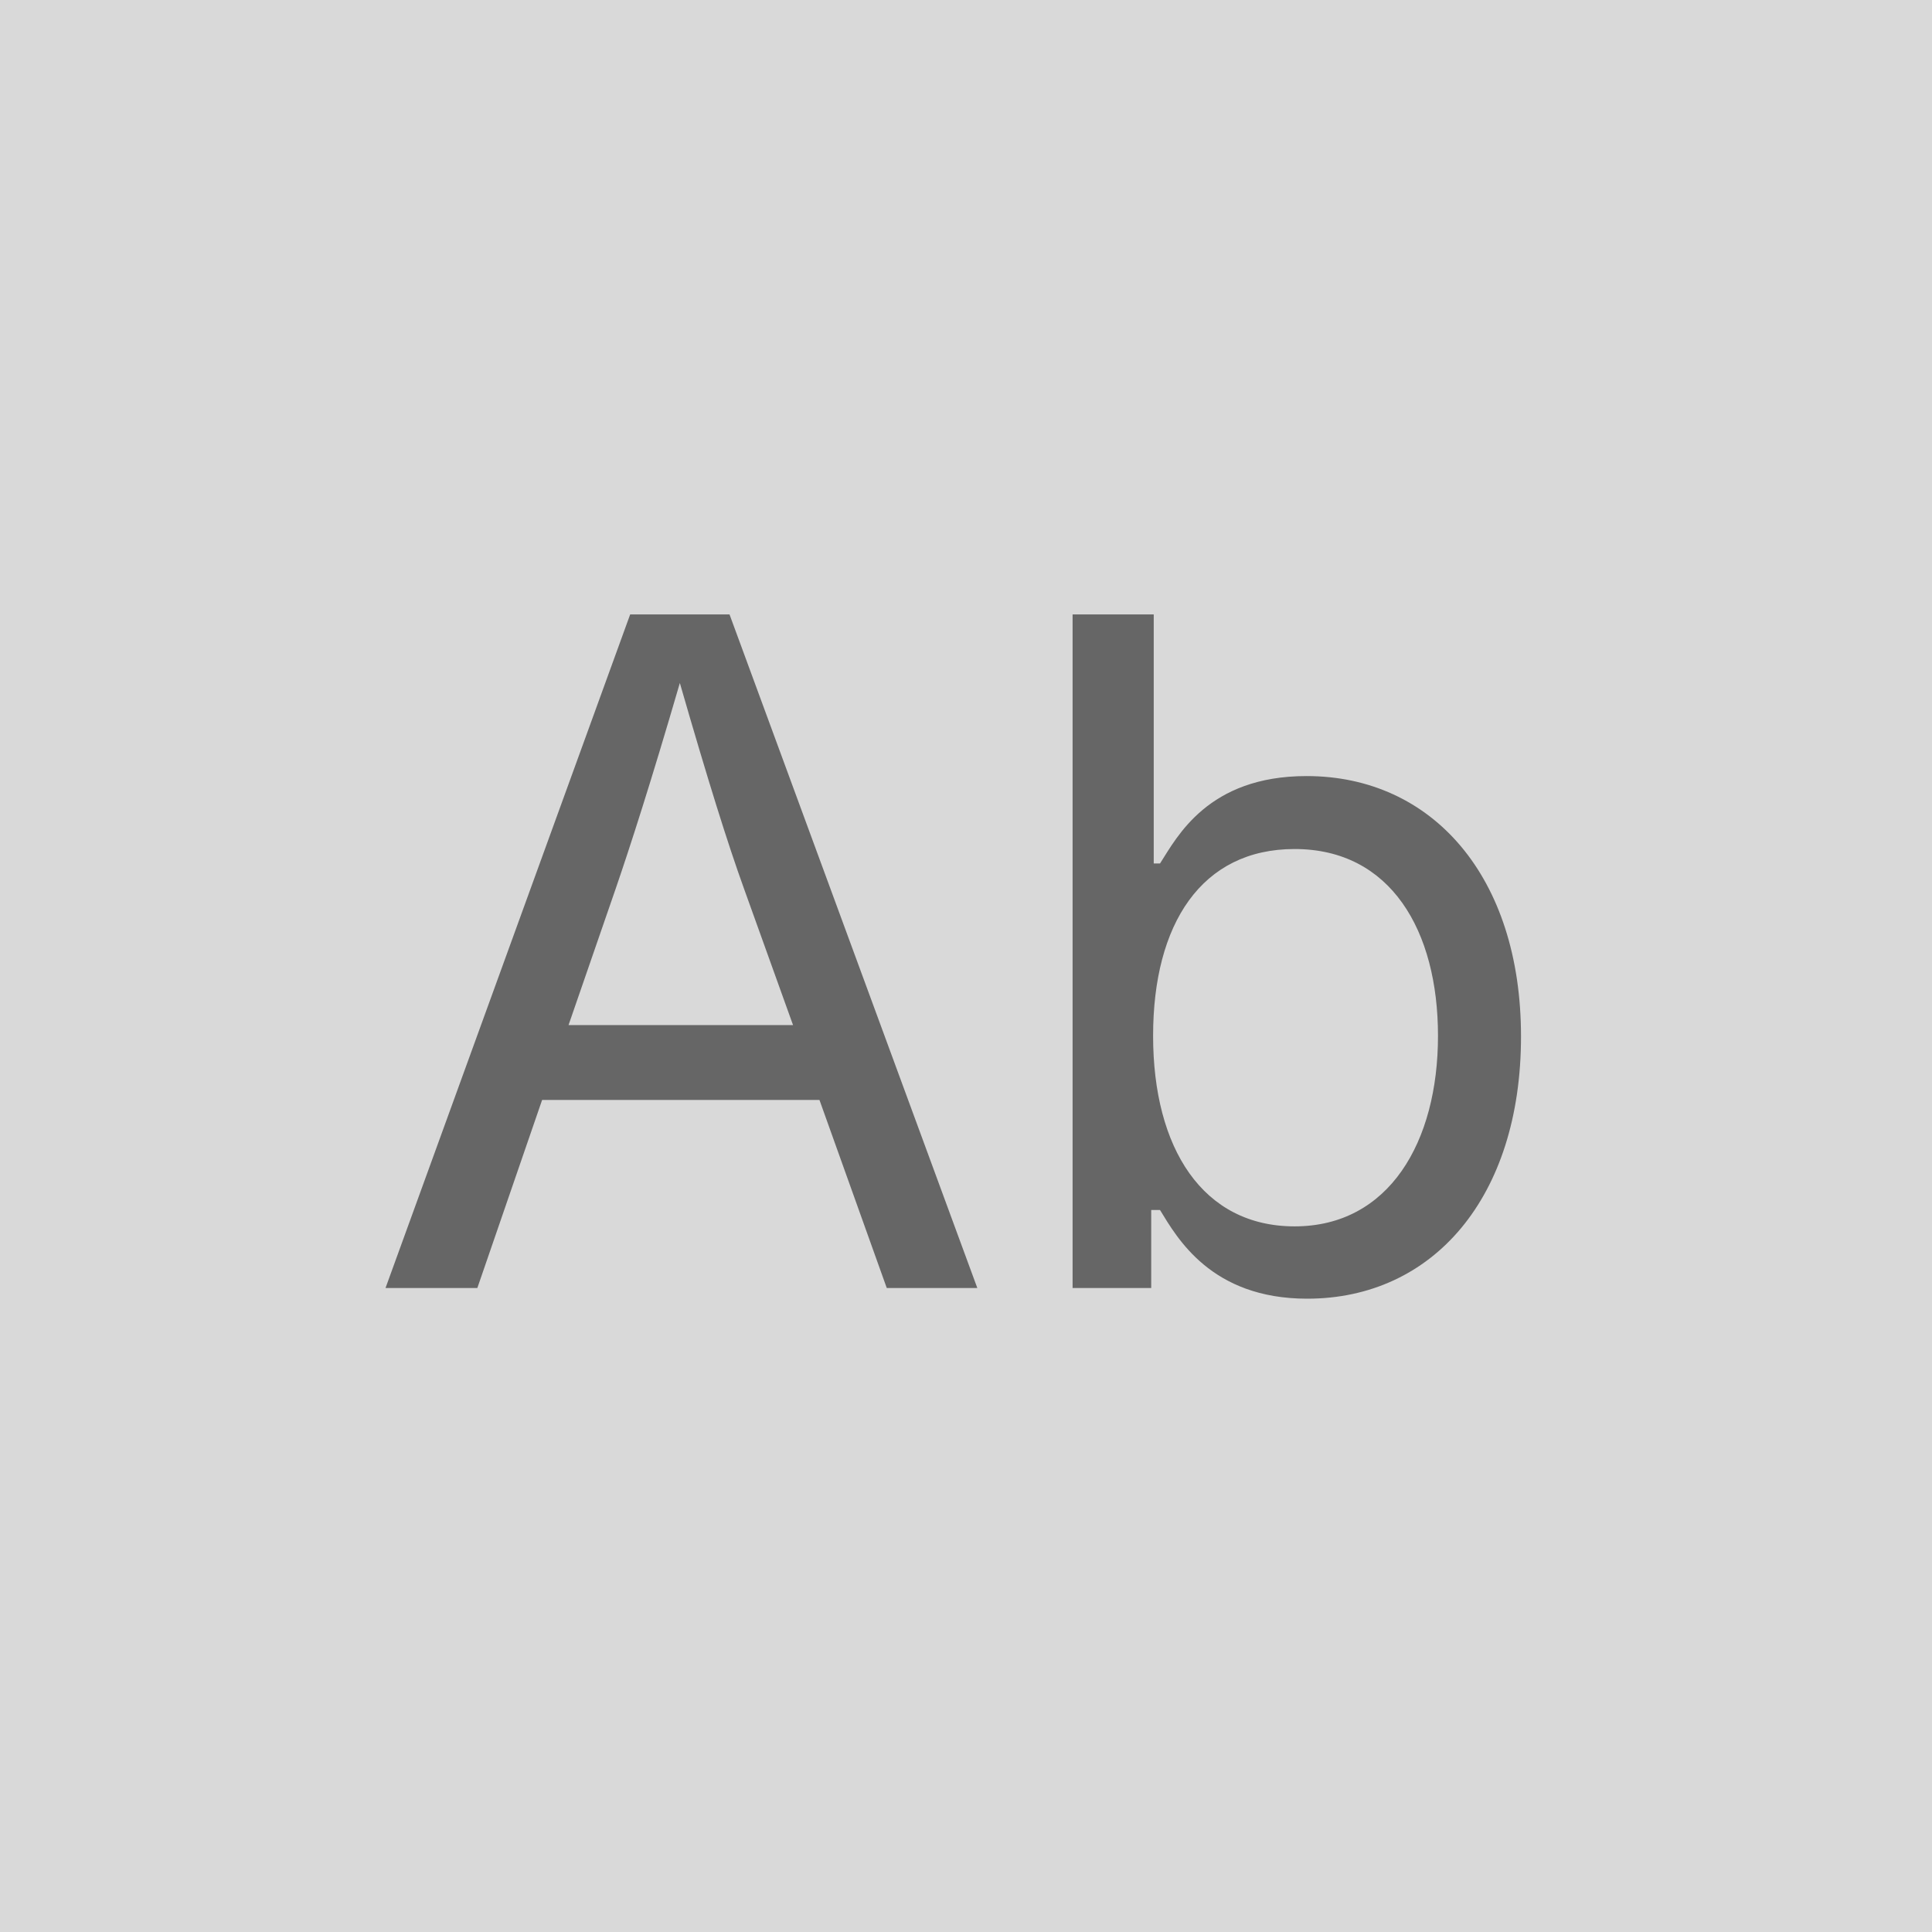
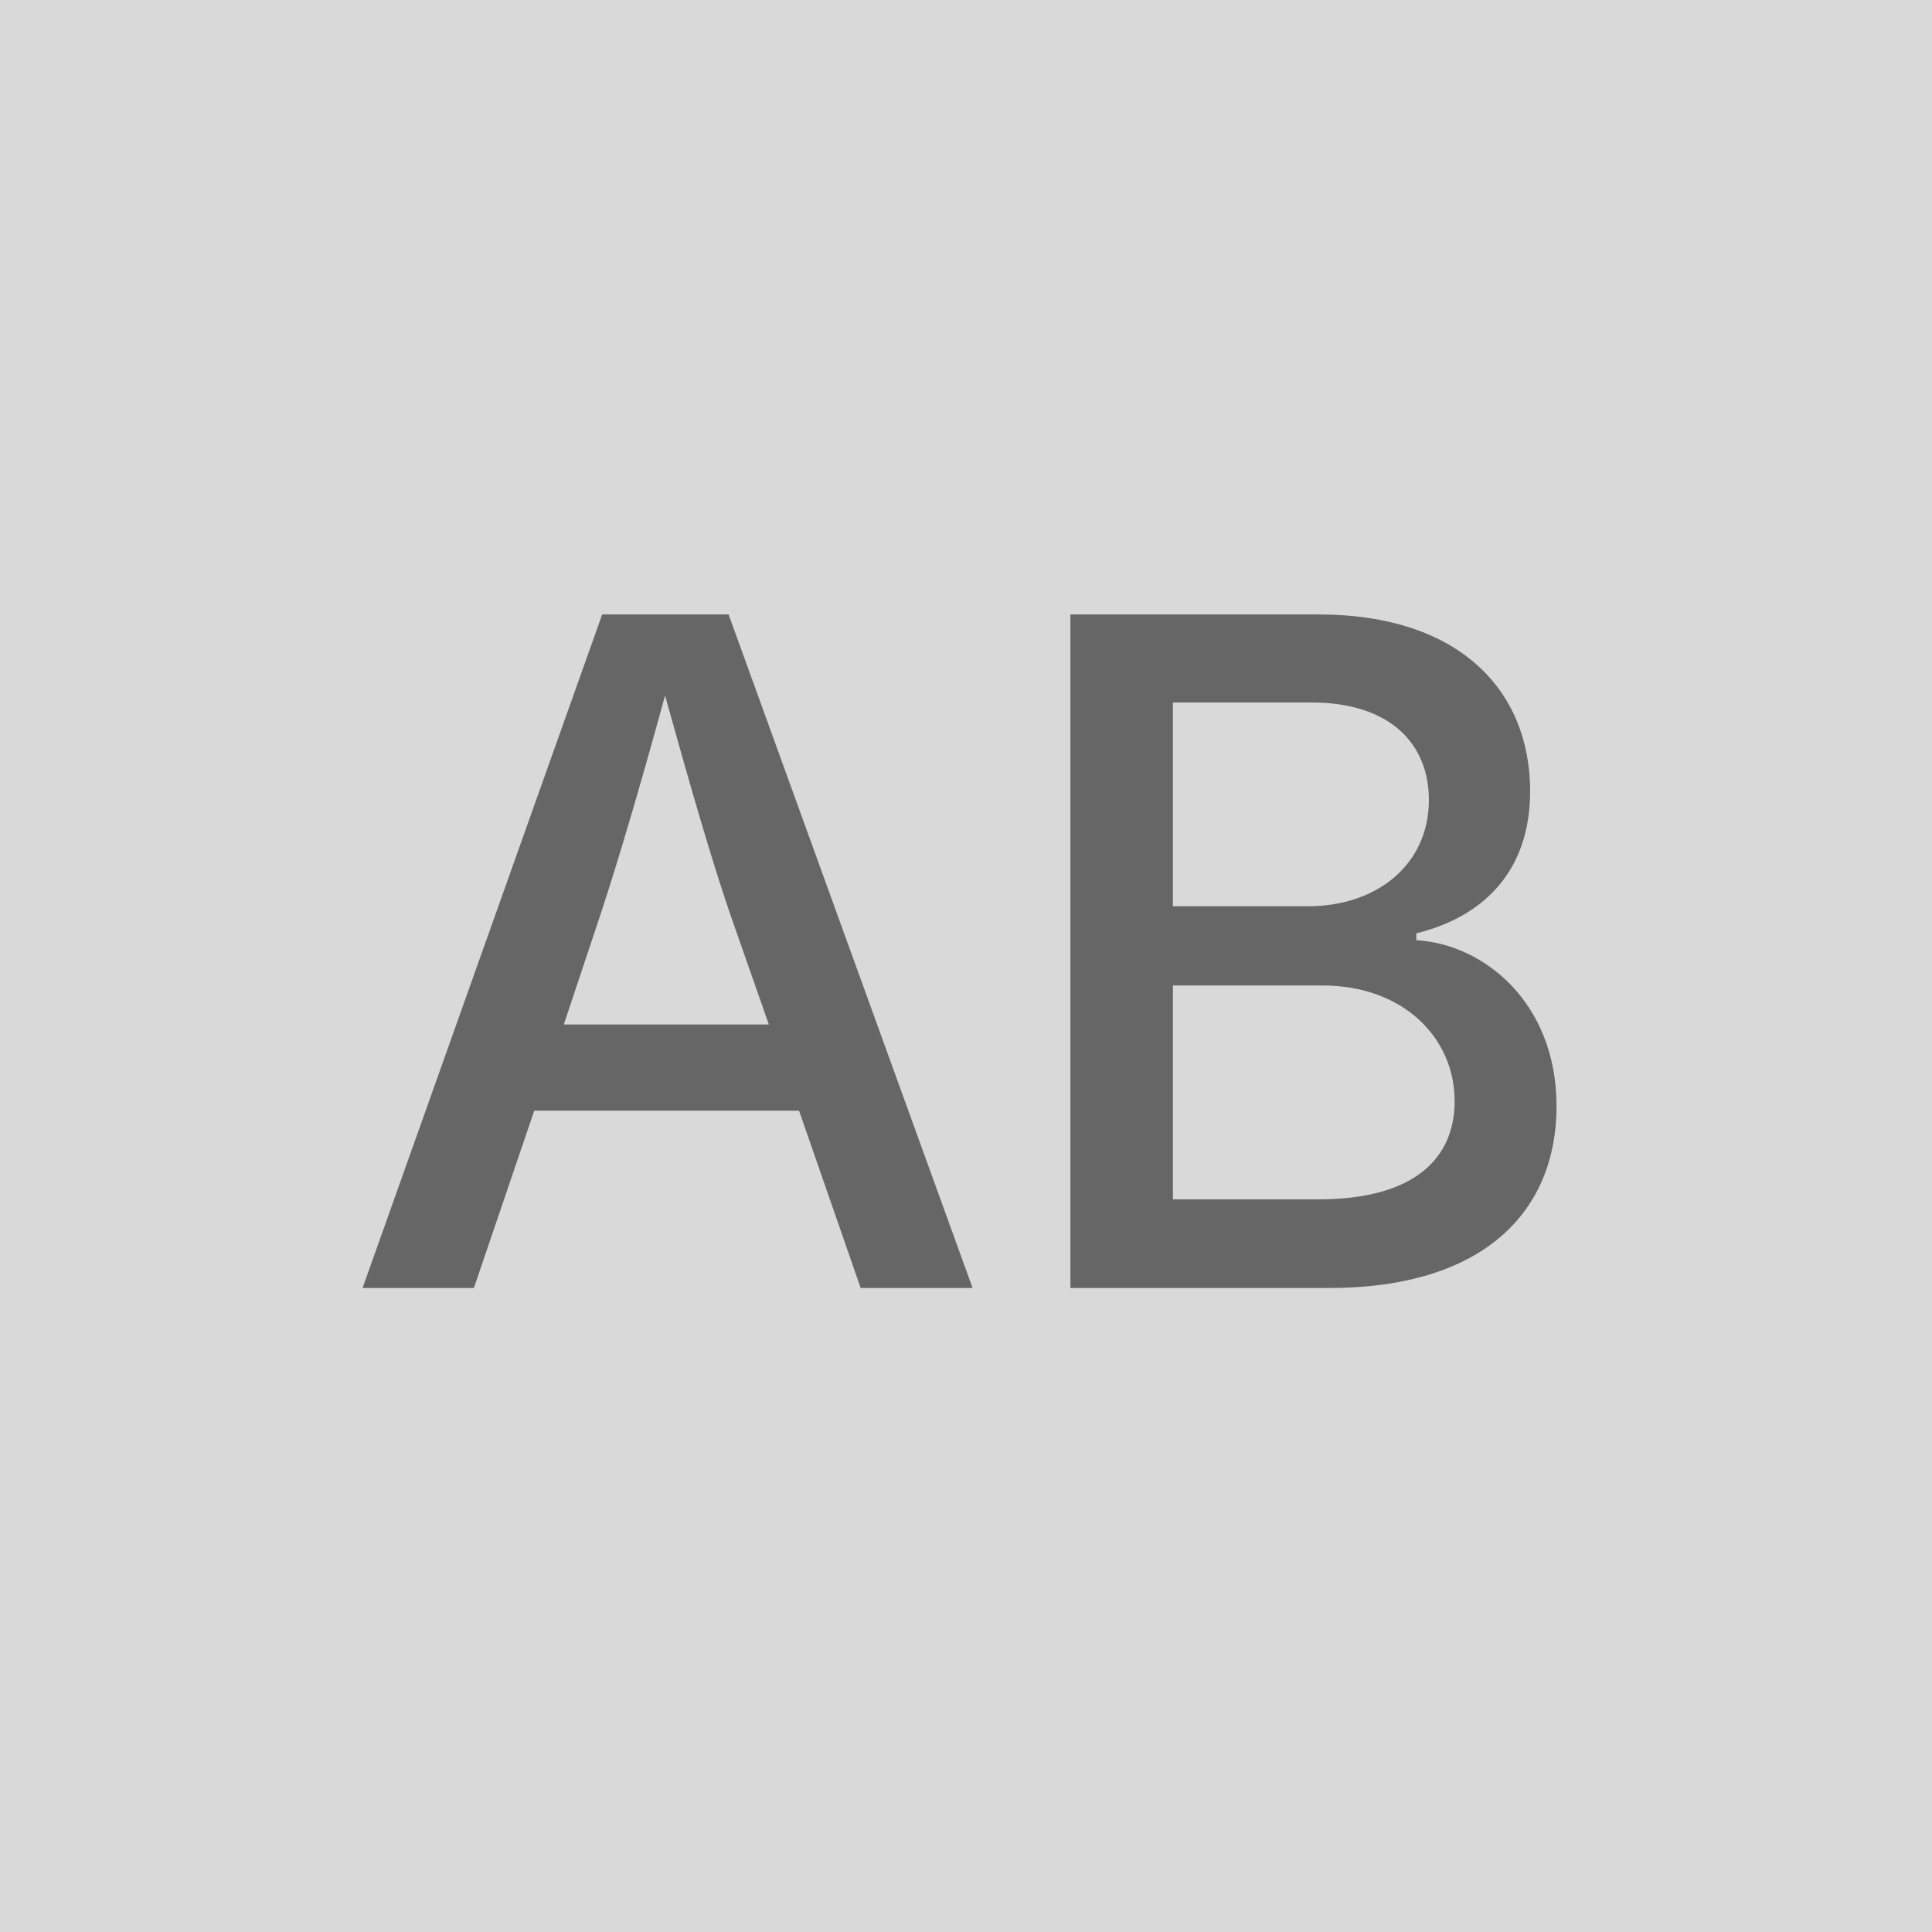
<svg xmlns="http://www.w3.org/2000/svg" width="48" height="48" viewBox="0 0 48 48">
  <g transform="translate(-1 -1)">
    <rect width="48" height="48" transform="translate(1 1)" fill="#d9d9d9" />
-     <text transform="translate(10 33)" fill="#666" font-size="23" font-family="Inter-Regular, Inter">
-       <tspan x="0" y="0">Ab</tspan>
+     <text transform="translate(25 33)" fill="#666" font-size="23" font-family="Inter-Medium, Inter" font-weight="500">
+       <tspan x="-15.572" y="0">AB</tspan>
    </text>
  </g>
</svg>
